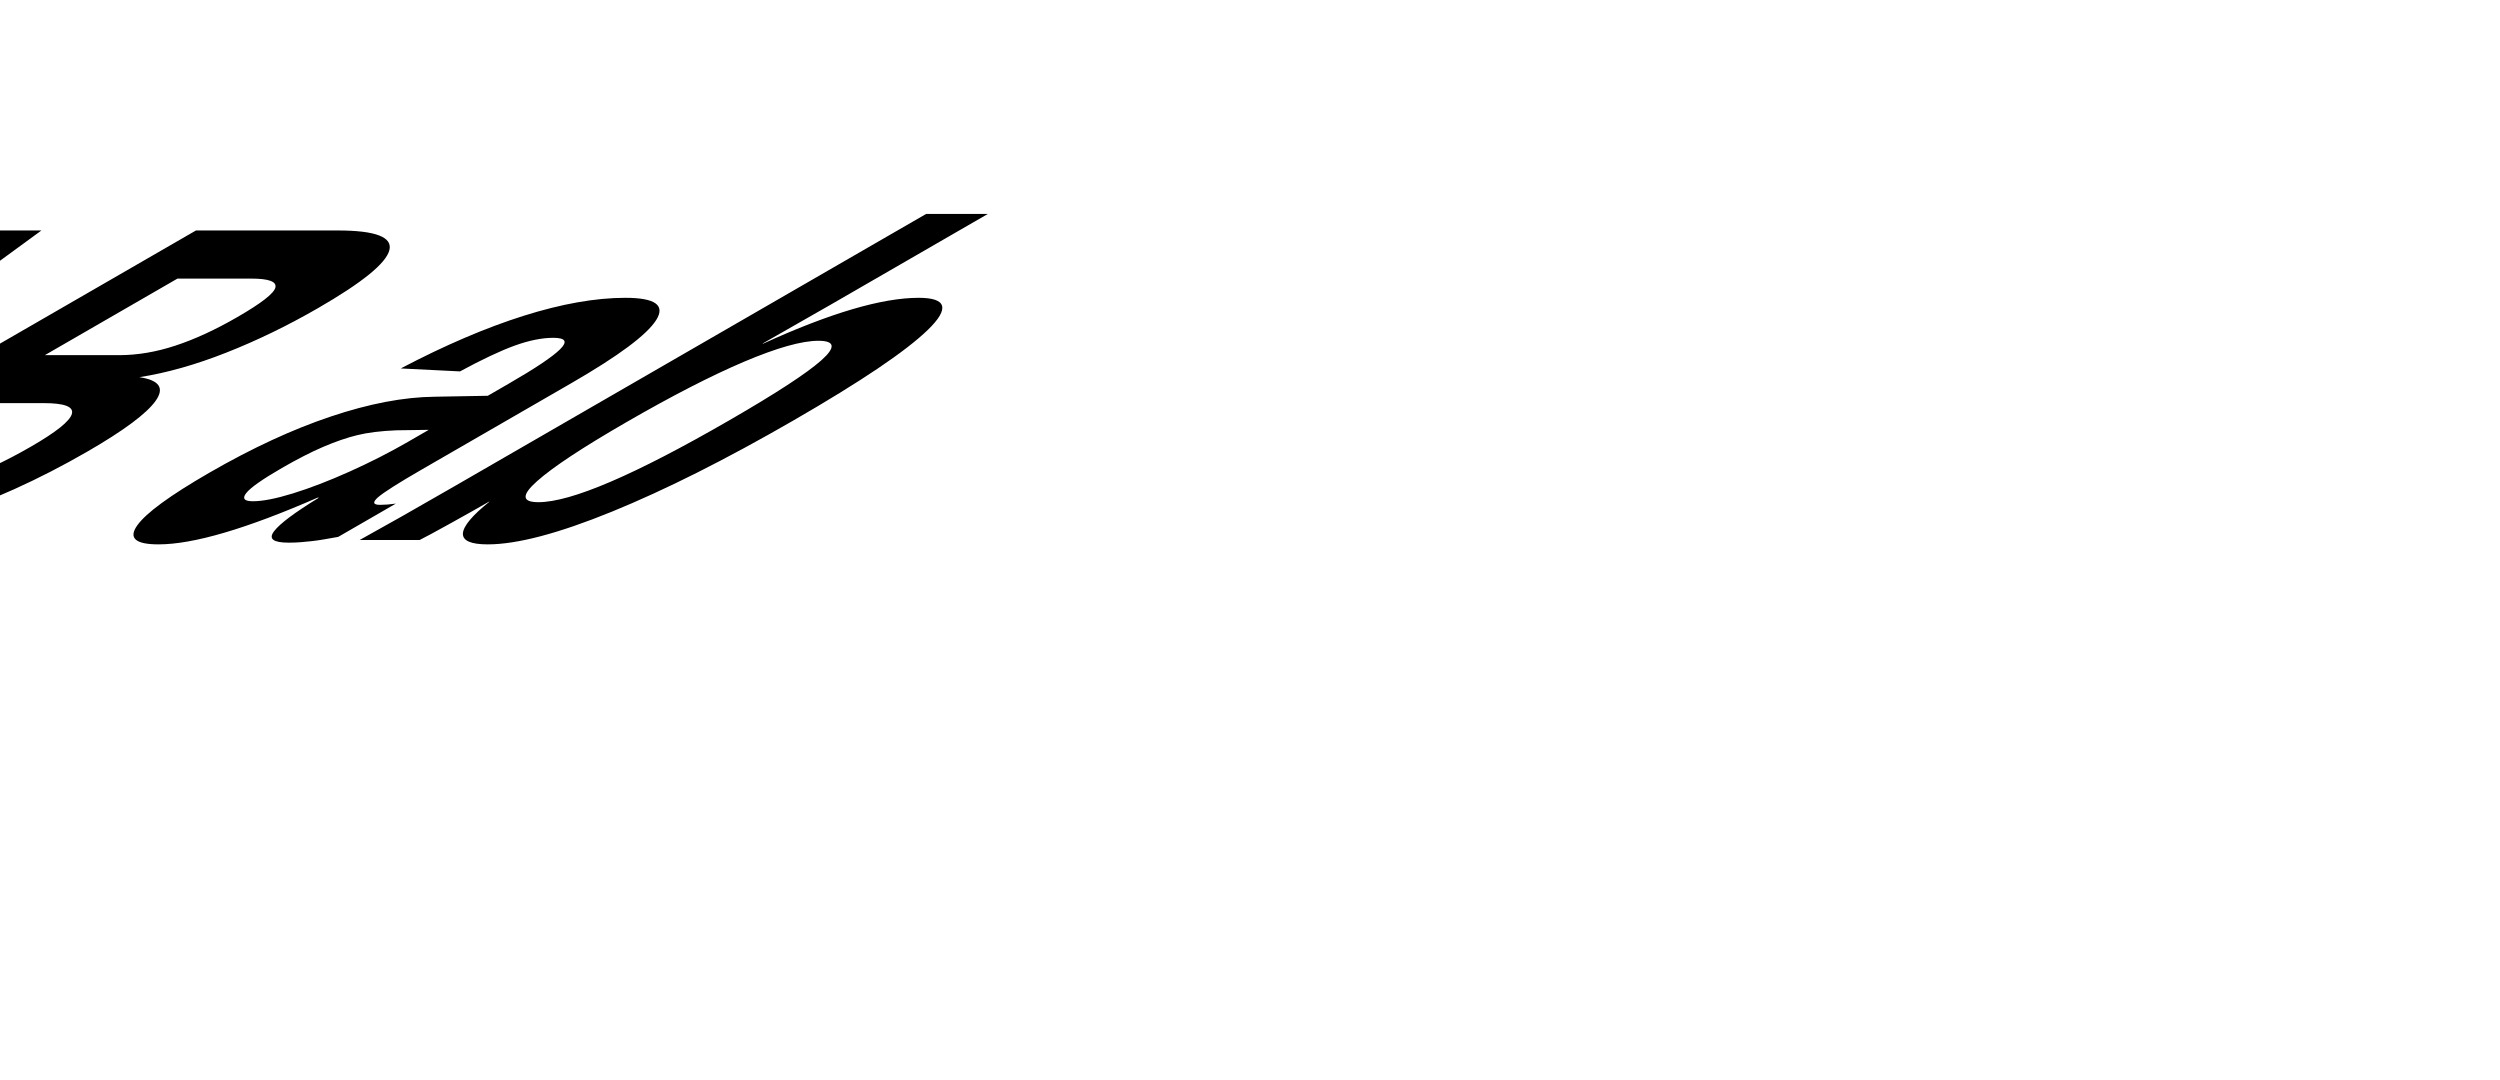
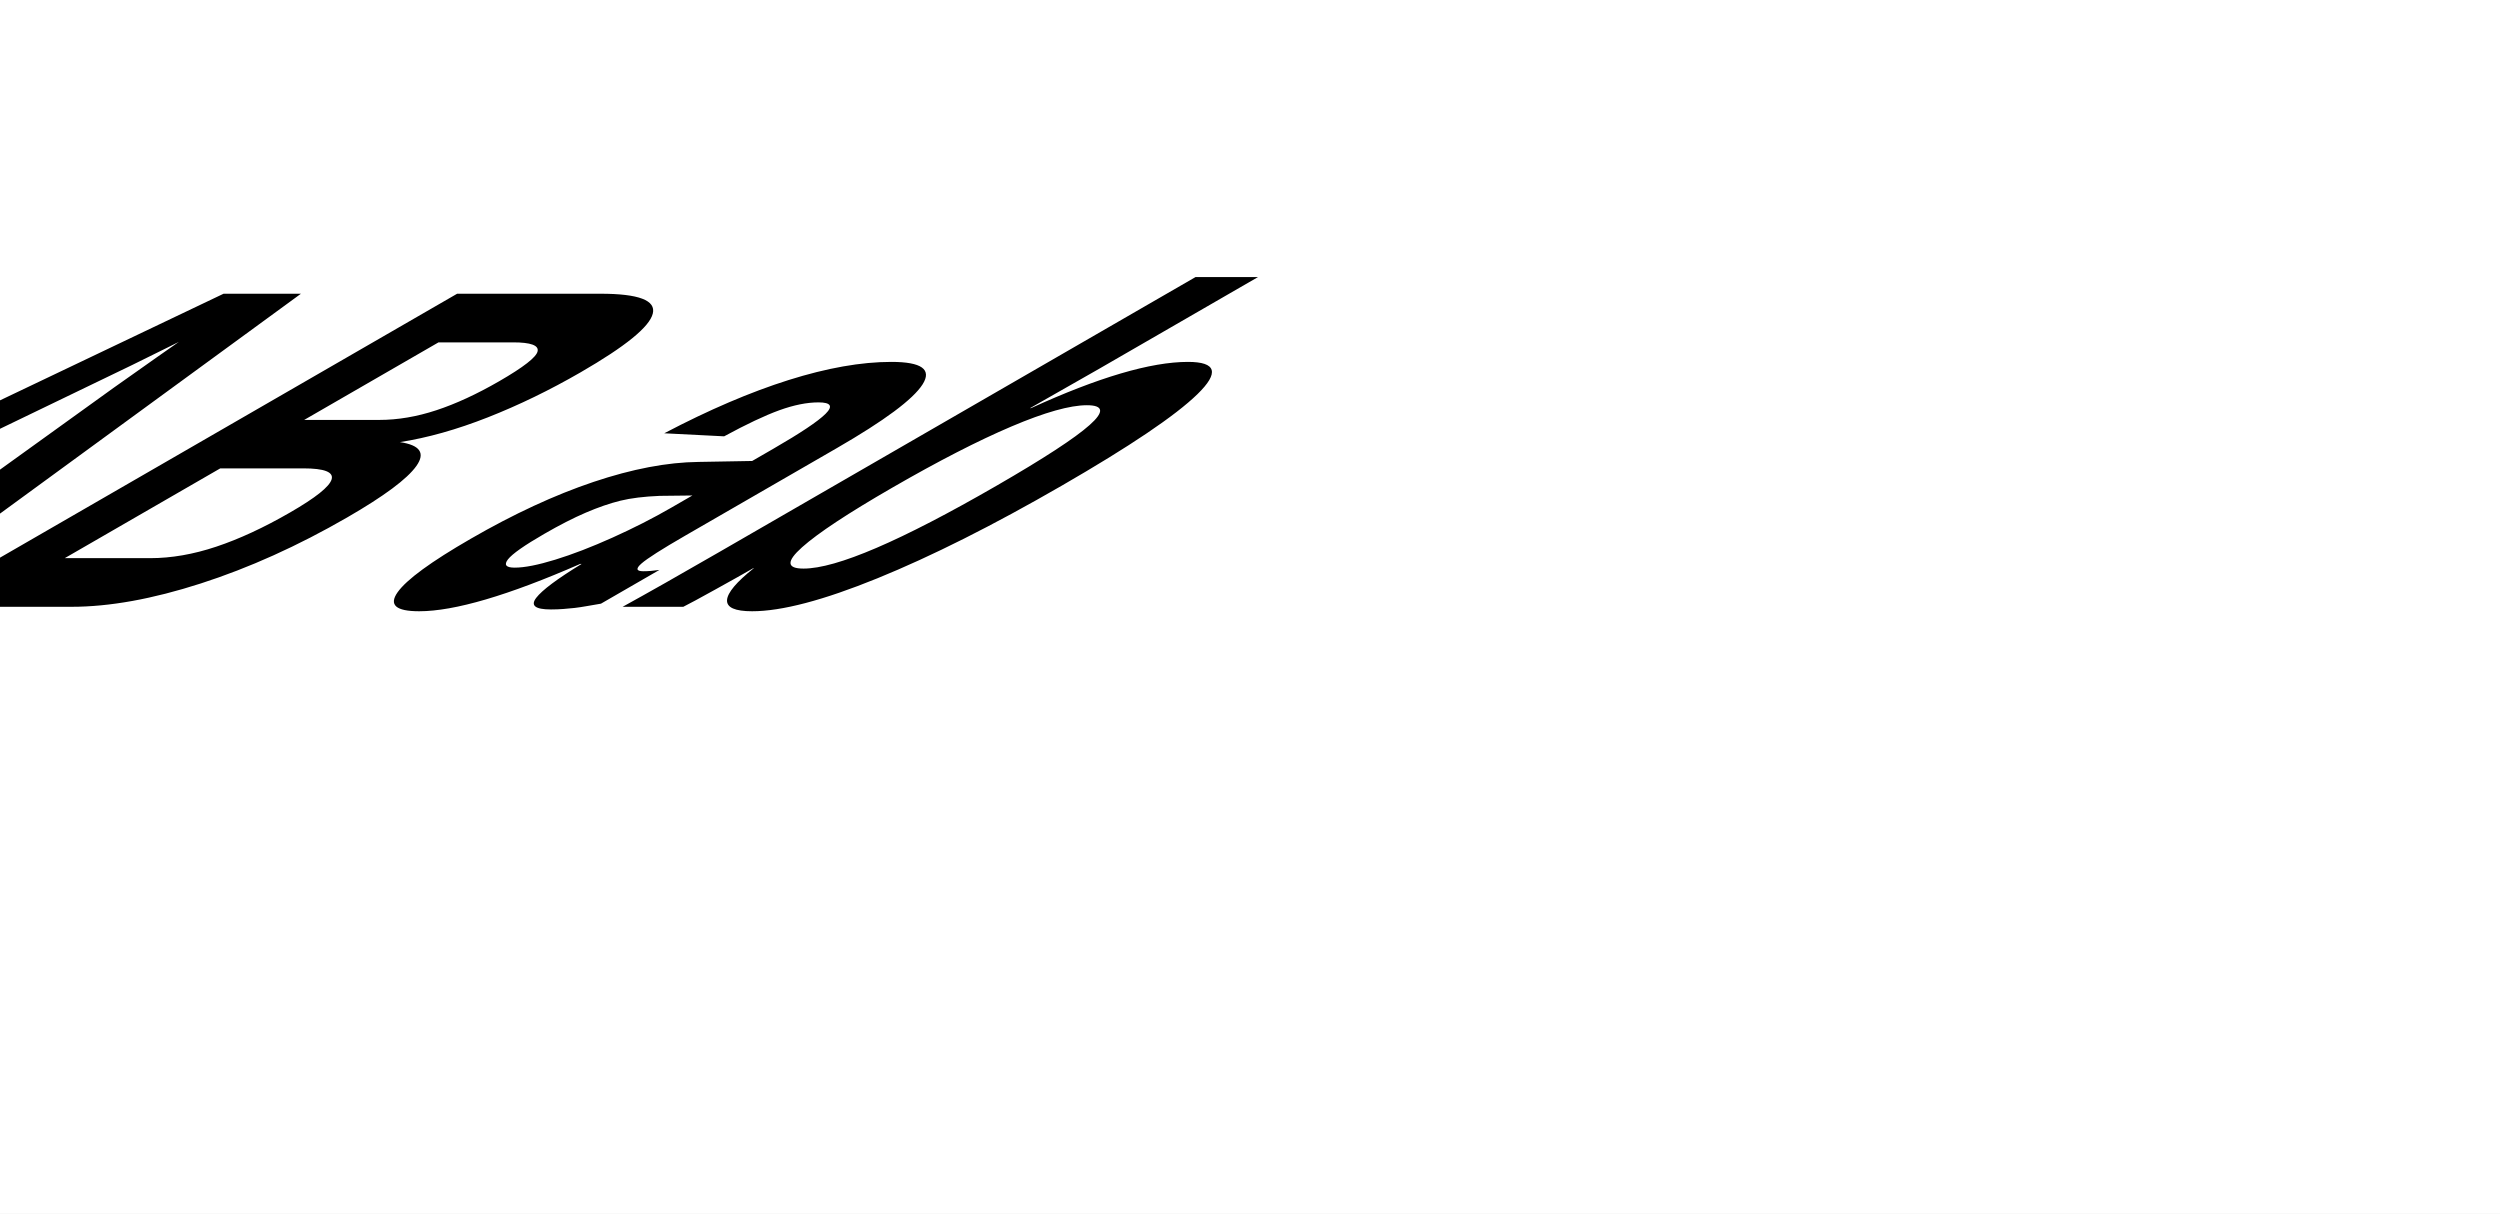
- <svg xmlns="http://www.w3.org/2000/svg" width="250.0px" height="108.0px" viewBox="0 0 250.0 108.0">
+ <svg xmlns="http://www.w3.org/2000/svg" width="412.0px" height="200.0px" viewBox="0 0 412.0 200.0">
  <rect width="100%" height="100%" fill="white" />
-   <text x="24.0" y="54.0" font-family="Arial" font-size="45.0" font-weight="1000" transform="skewX(-60)" fill="black">AB ab</text>
+   <text x="100.0" y="100" font-family="Arial" font-size="75.0" font-weight="1000" transform="skewX(-60)" fill="black">AB ab</text>
</svg>
